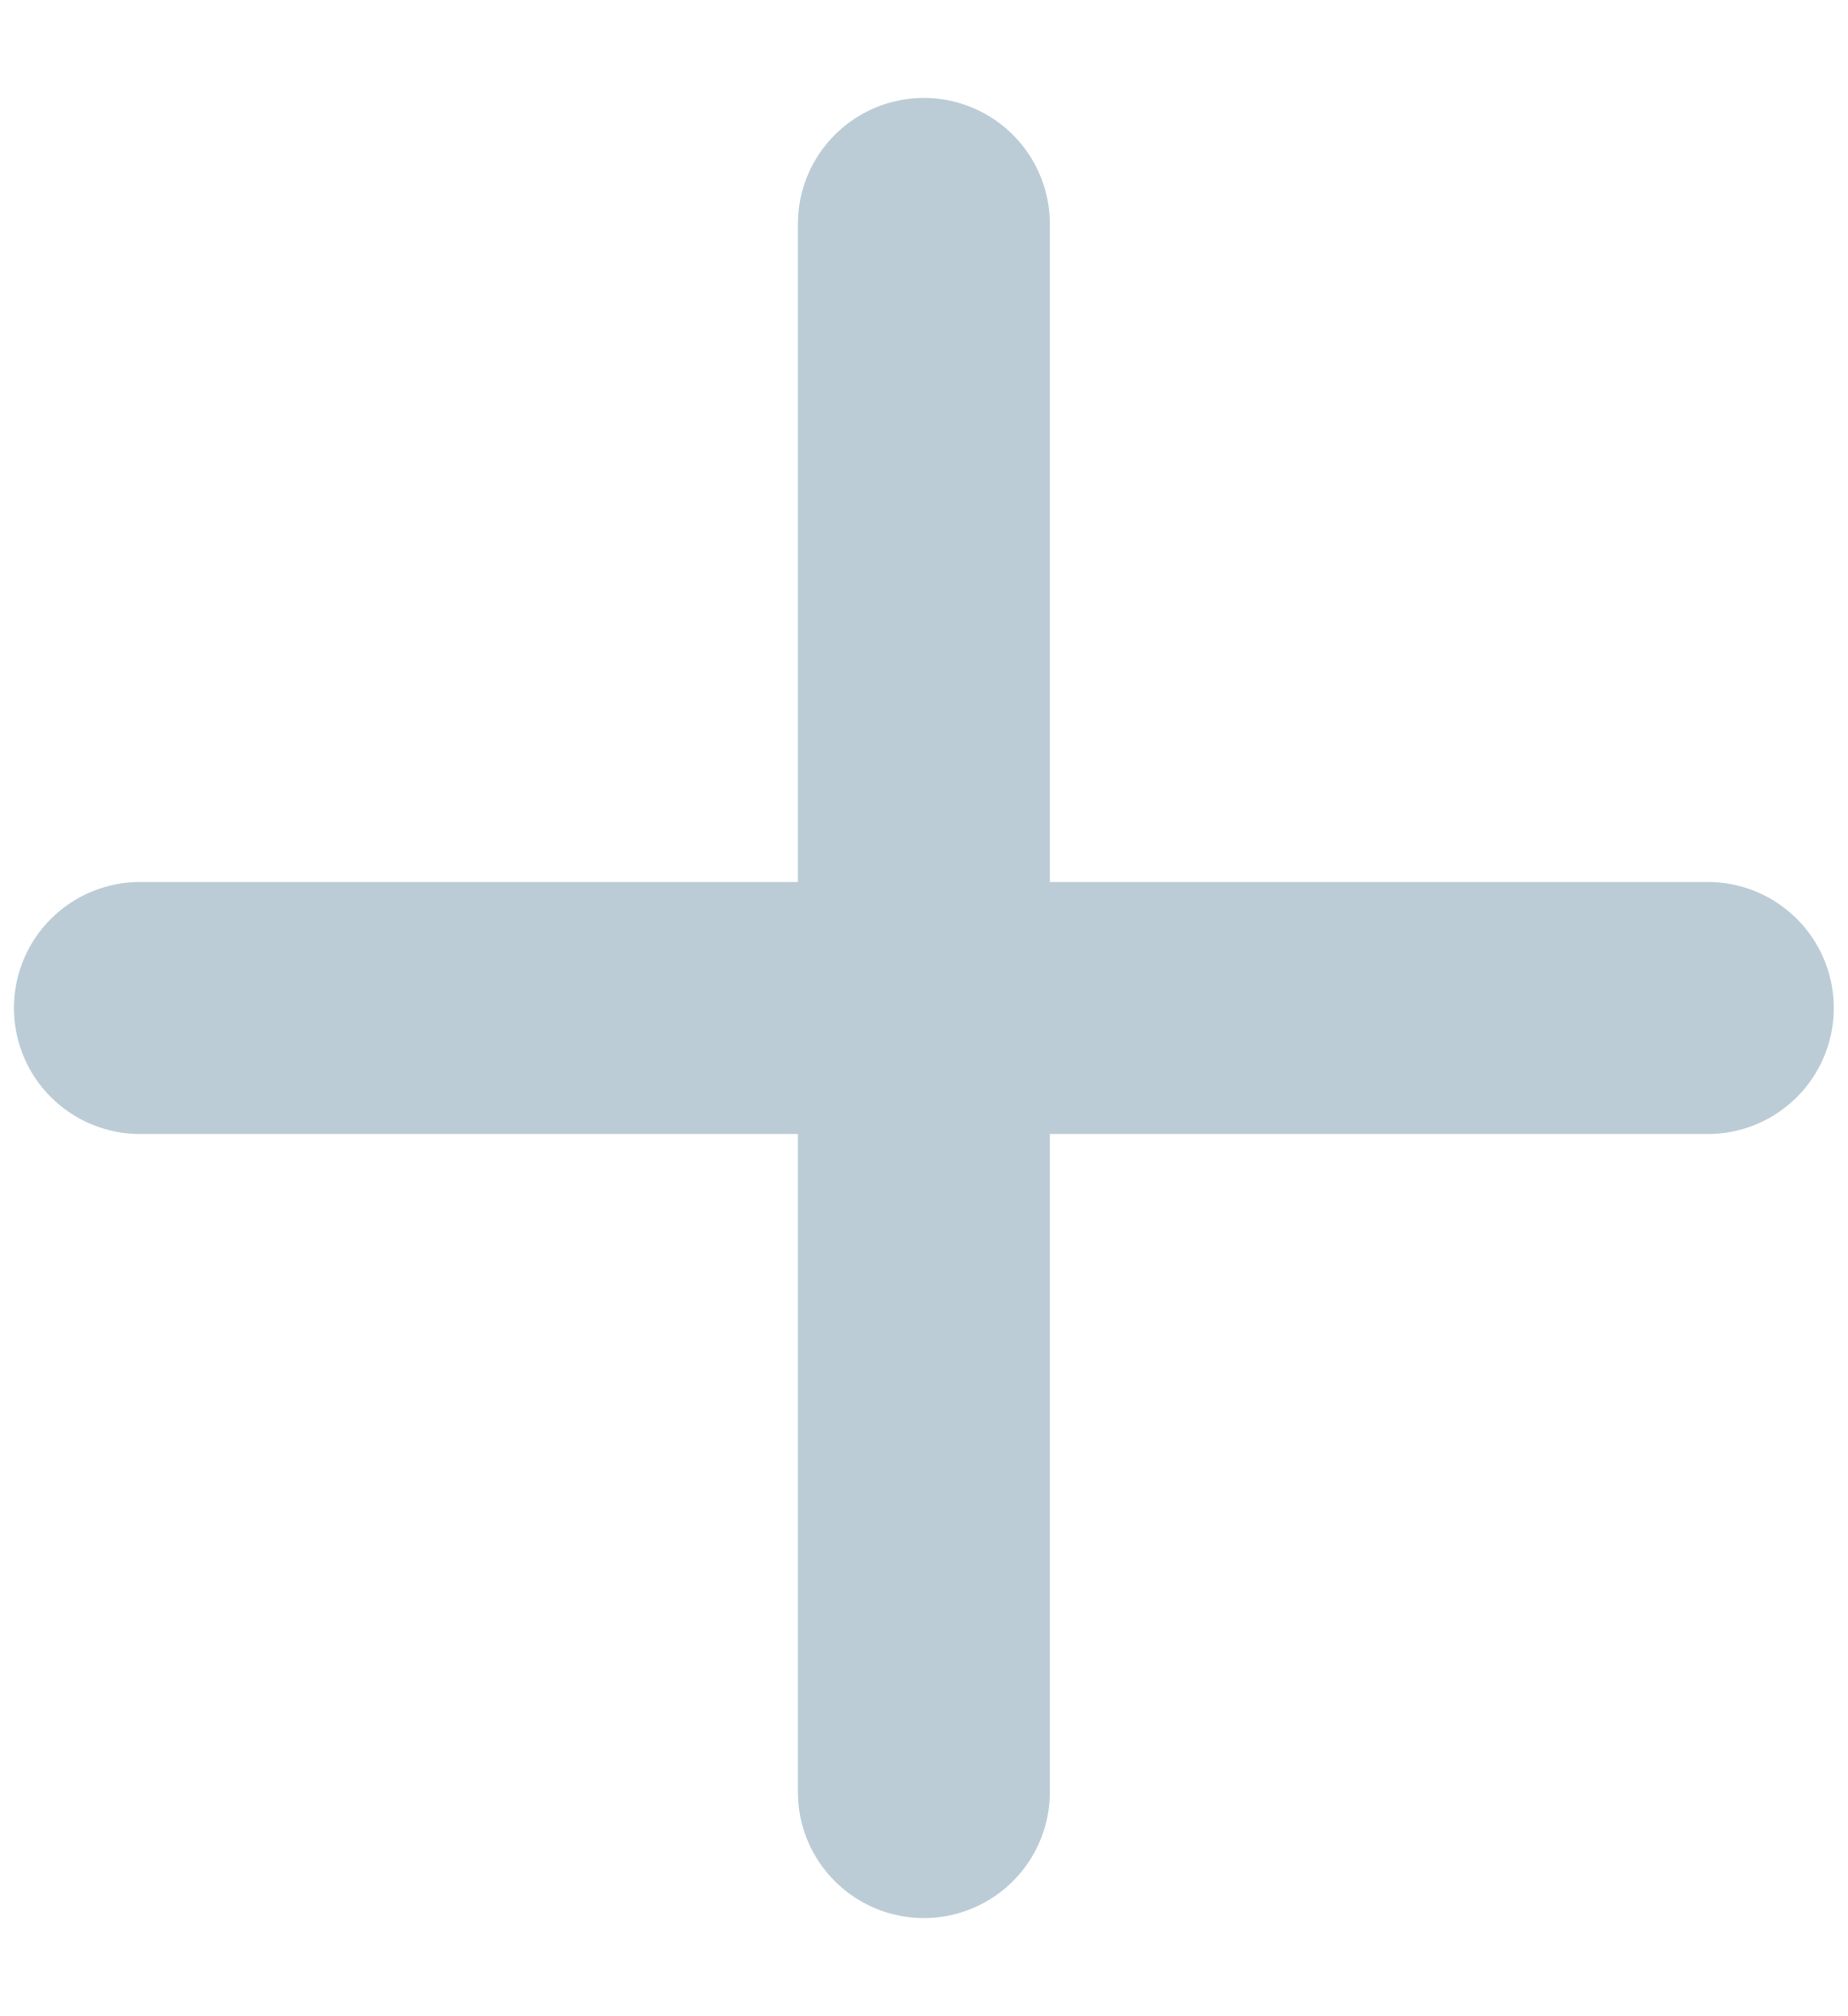
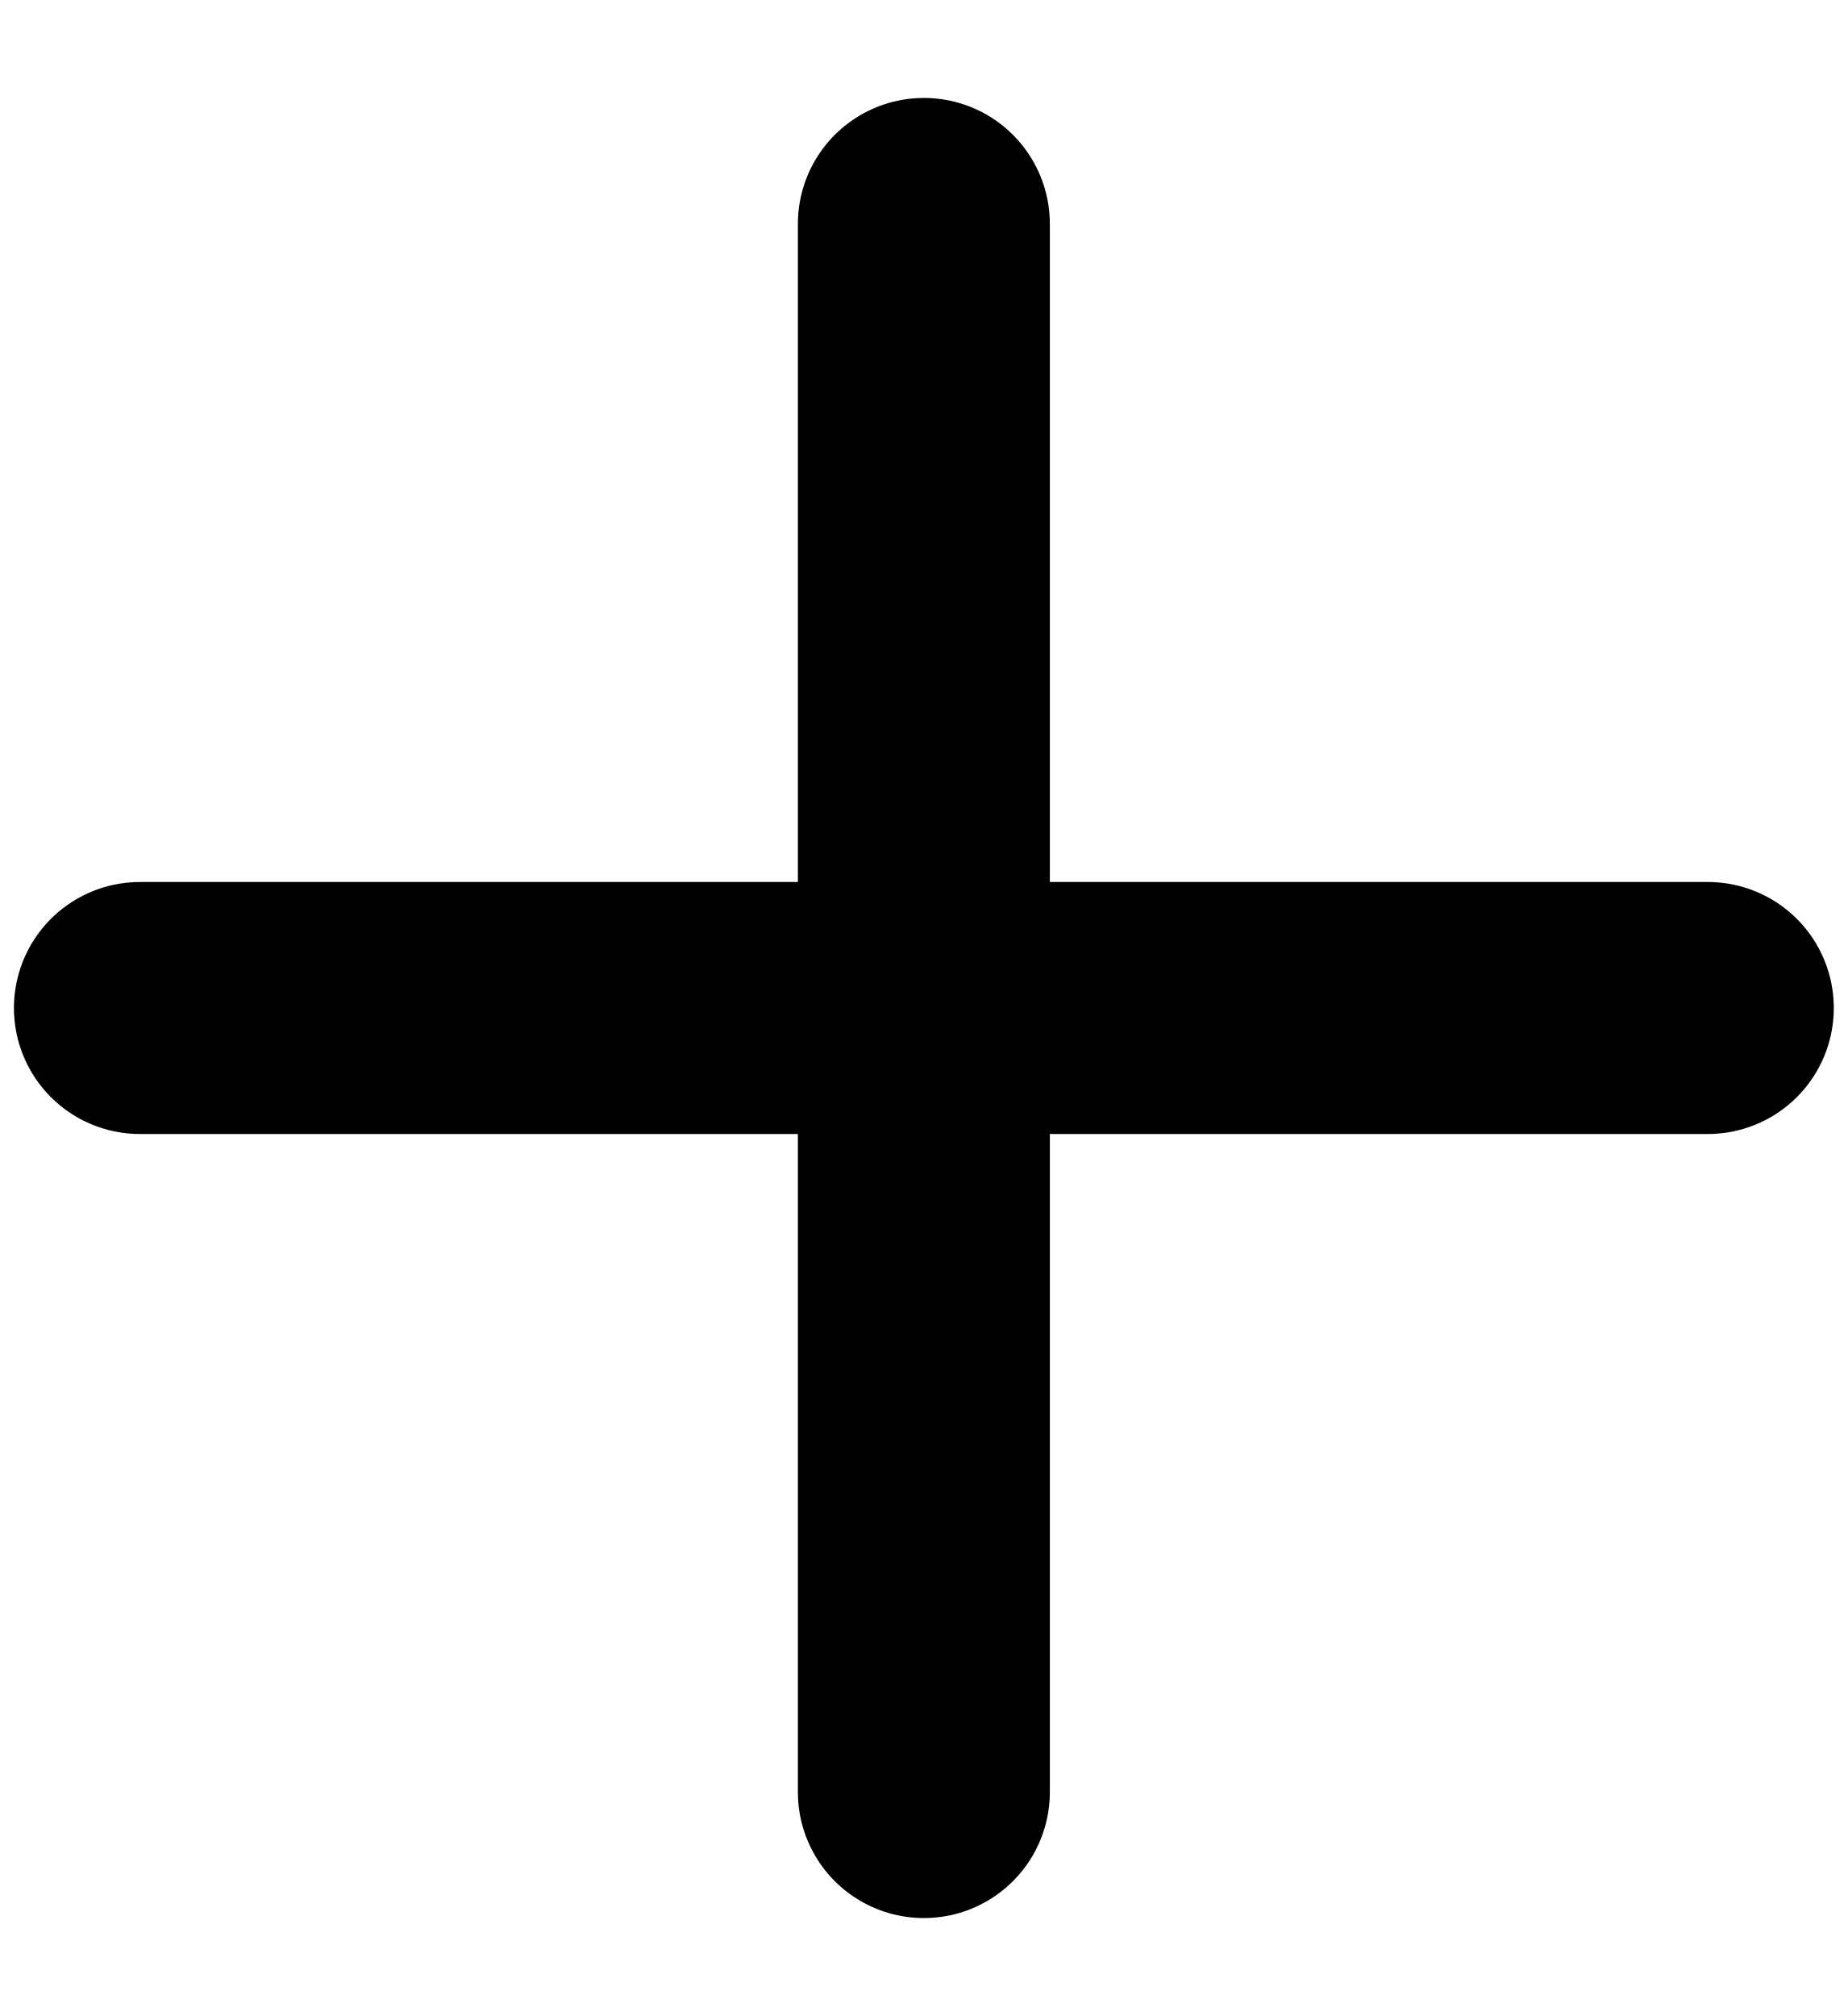
<svg xmlns="http://www.w3.org/2000/svg" width="11" height="12" viewBox="0 0 11 12" fill="none">
-   <path d="M5.5 1.333V10.667M0.833 6H10.167" stroke="#BBCCD6" stroke-width="1.5" stroke-linecap="round" stroke-linejoin="round" />
+   <path d="M5.5 1.333V10.667M0.833 6H10.167" stroke="currentColor" stroke-width="1.5" stroke-linecap="round" stroke-linejoin="round" />
</svg>
